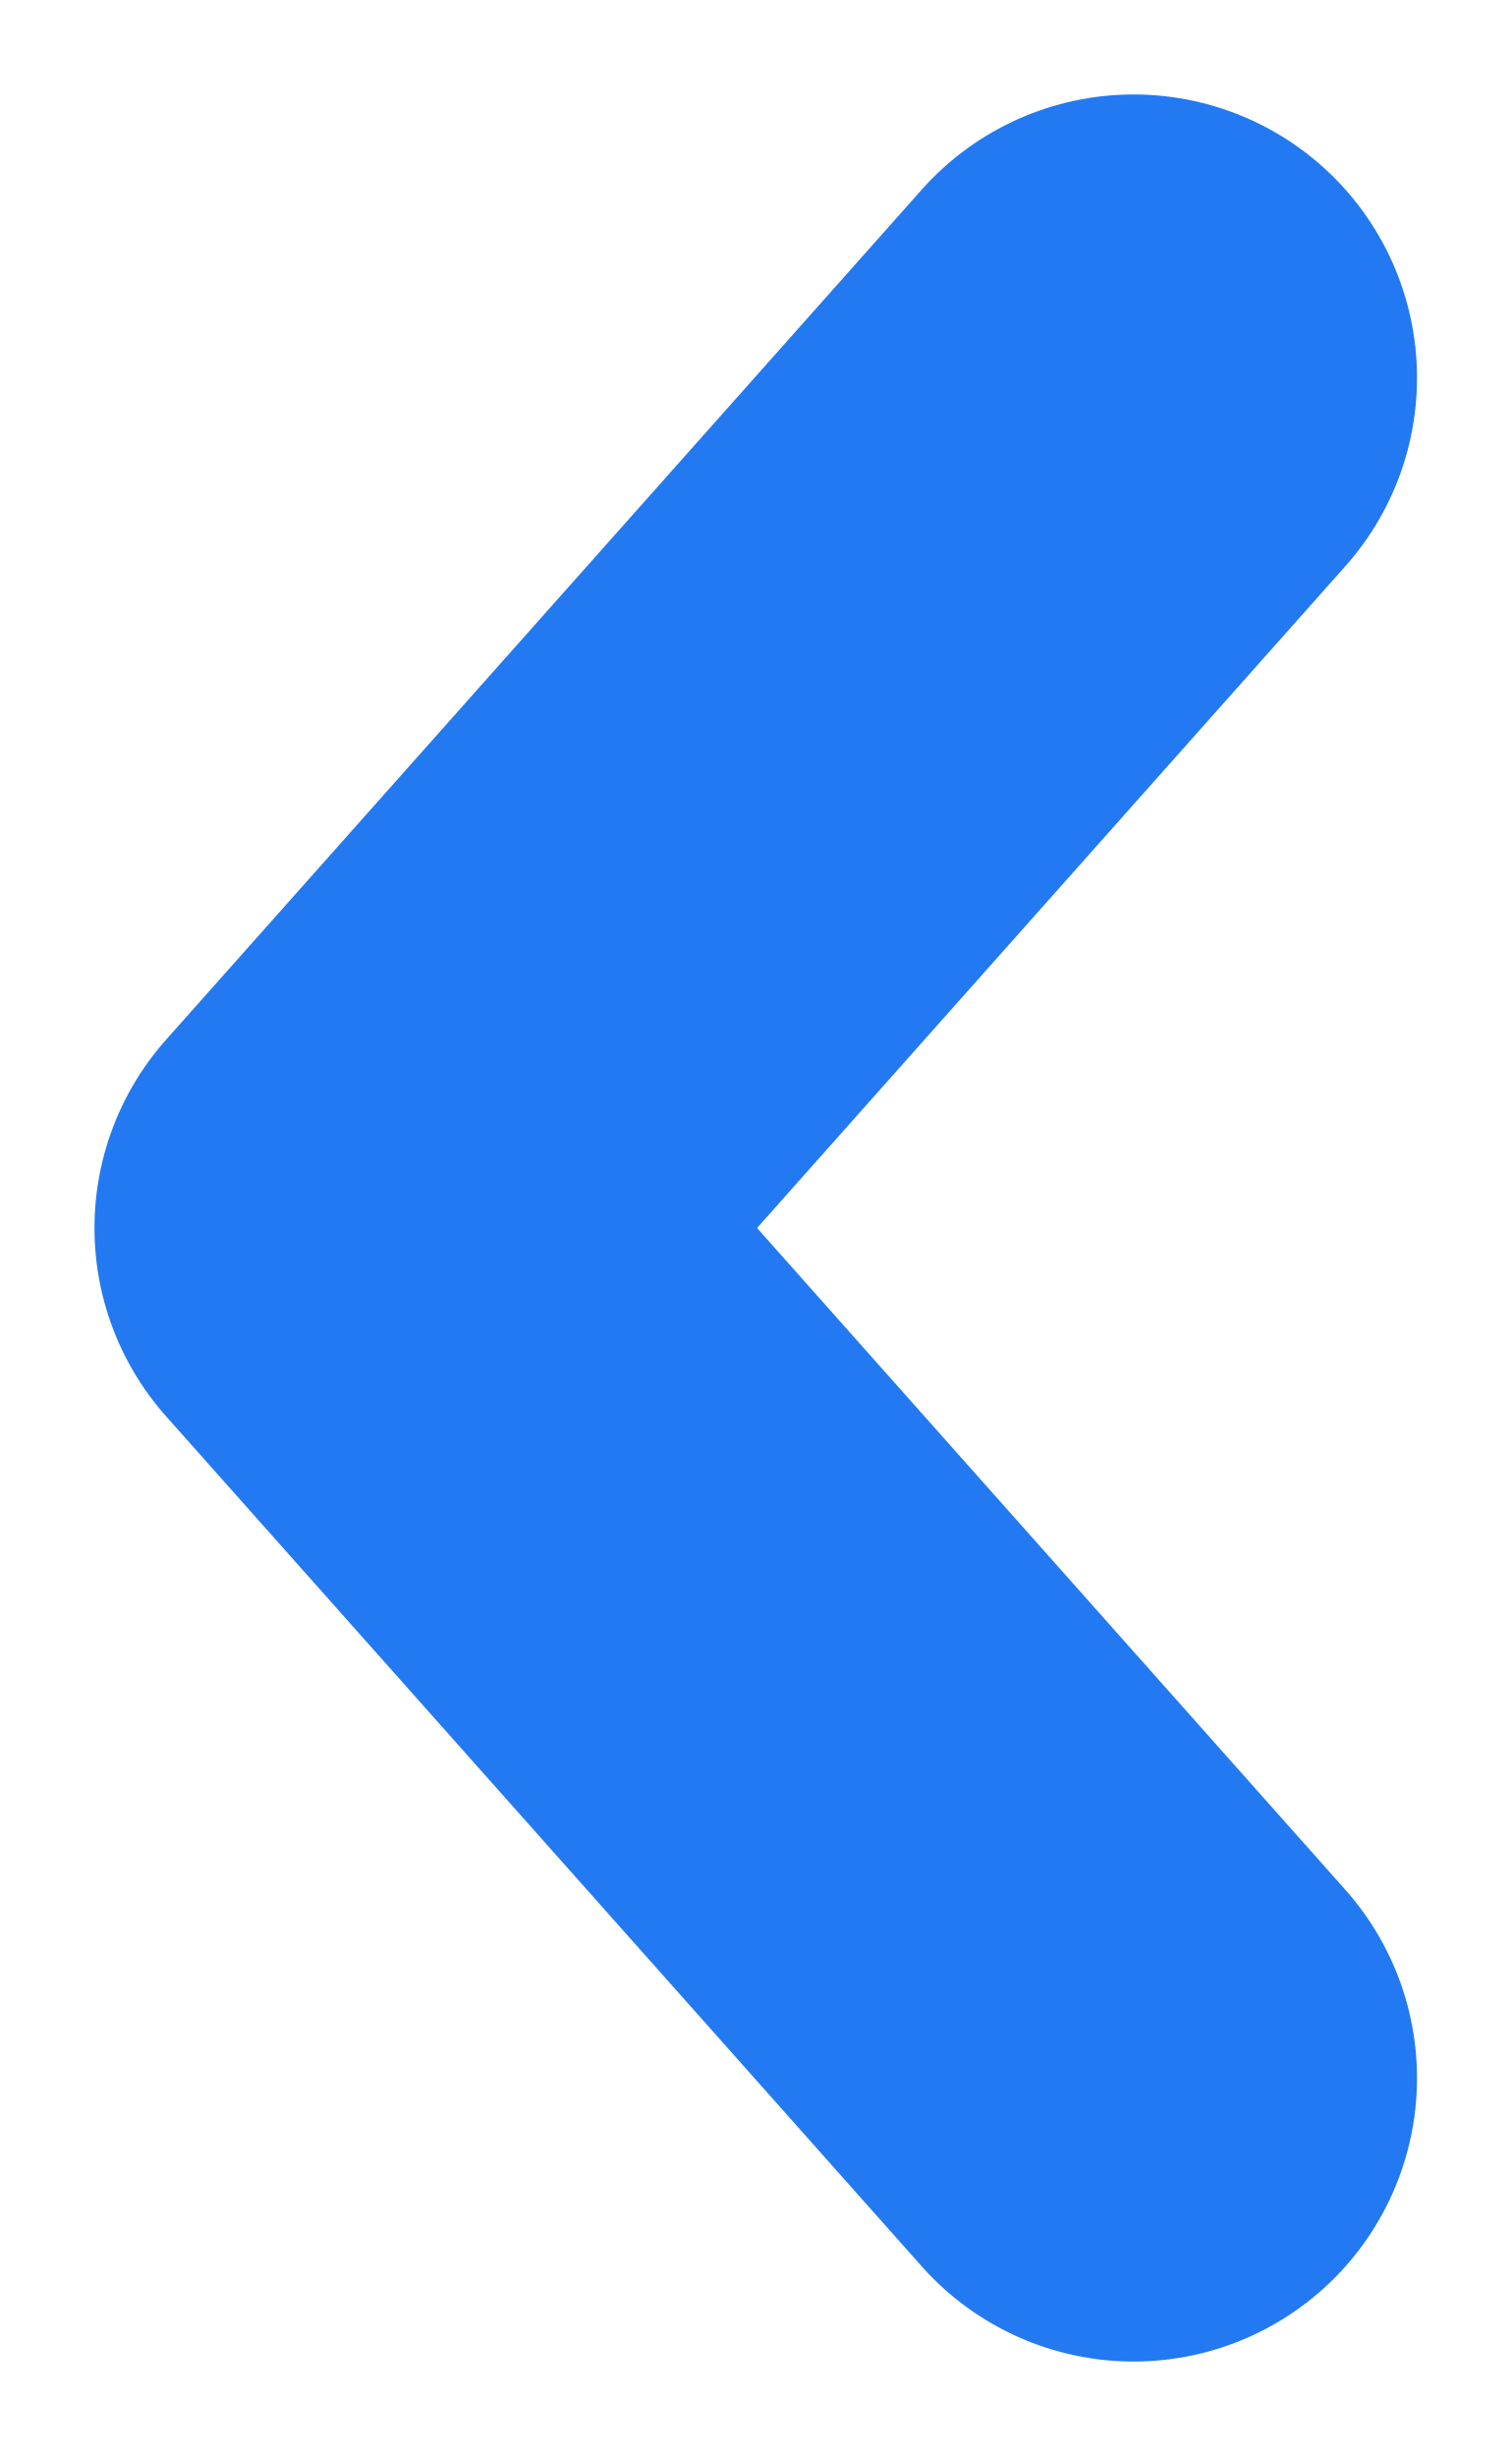
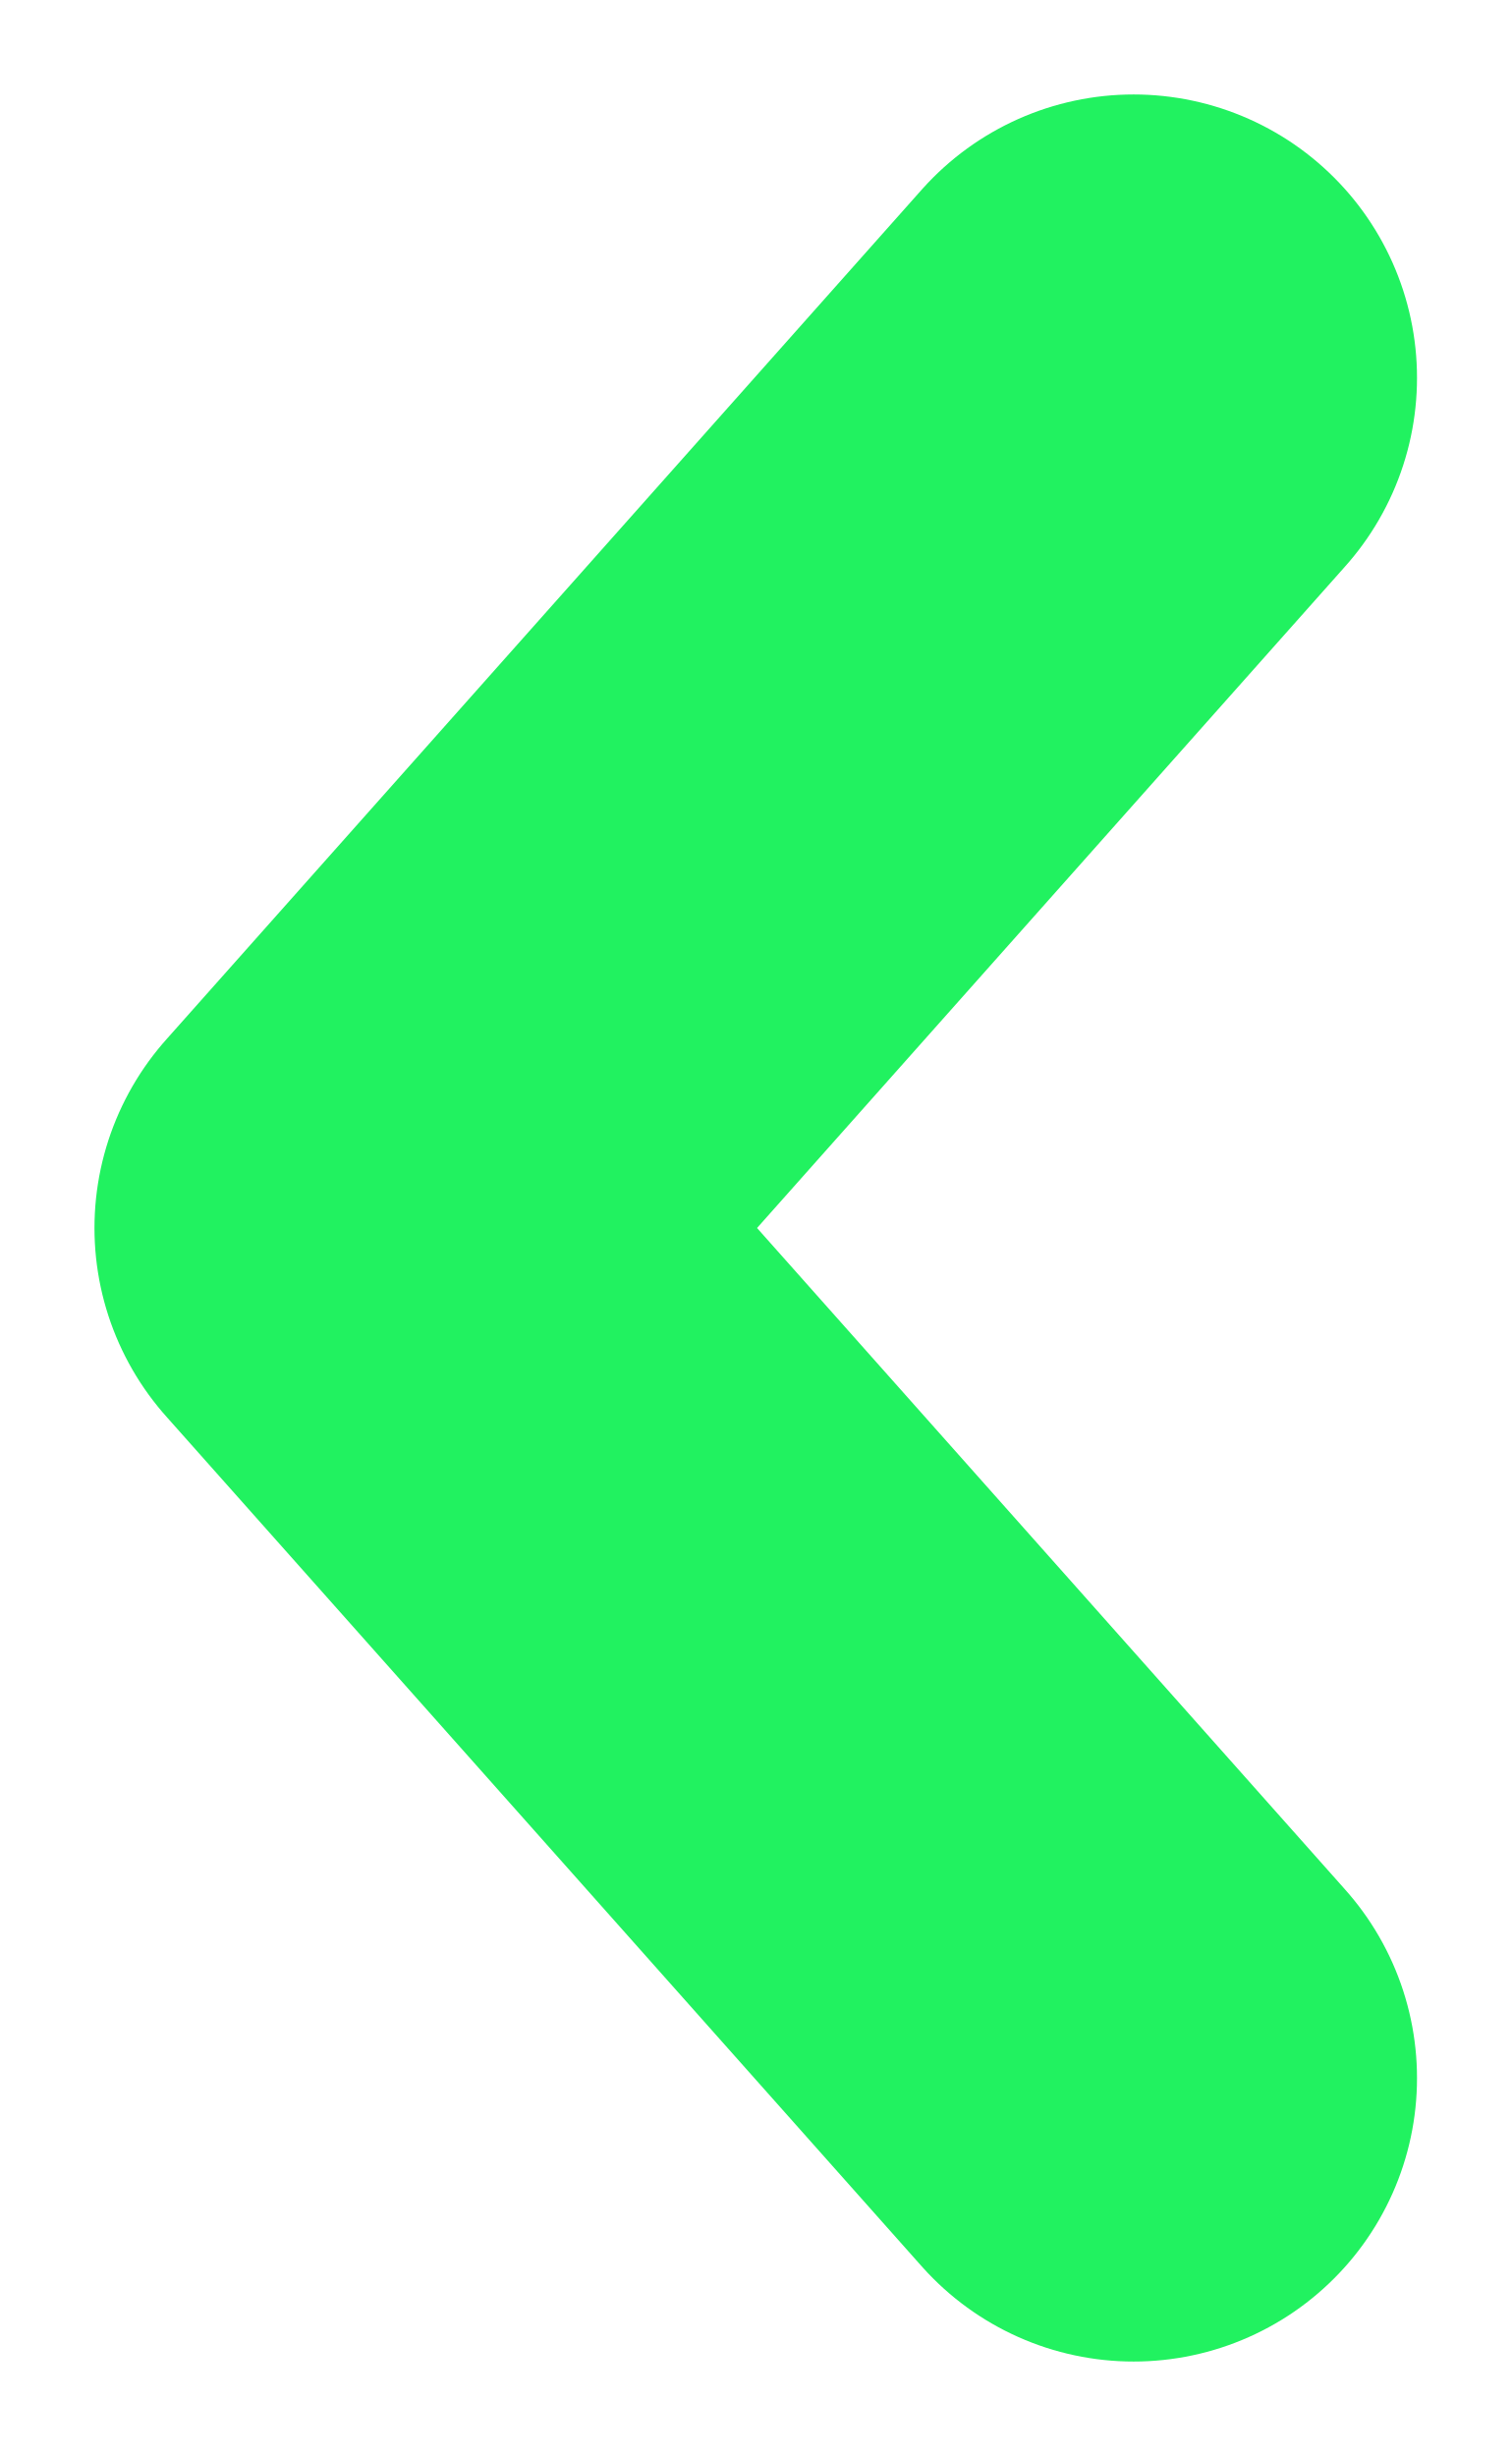
<svg xmlns="http://www.w3.org/2000/svg" width="8" height="13" viewBox="0 0 8 13" fill="none">
-   <path d="M6 2L2 6.5L6 11" stroke="#2279F1" stroke-width="3" stroke-linecap="round" stroke-linejoin="round" />
+   <path d="M6 2L2 6.5L6 11" stroke="#21f260" stroke-width="3" stroke-linecap="round" stroke-linejoin="round" />
</svg>
